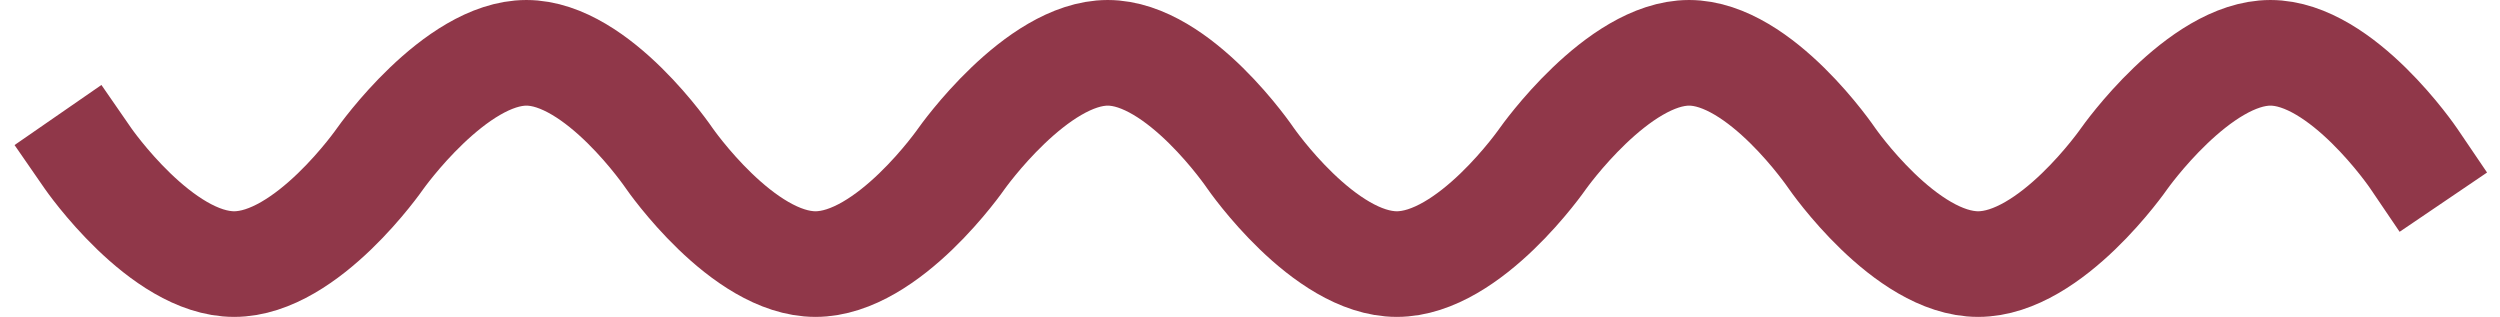
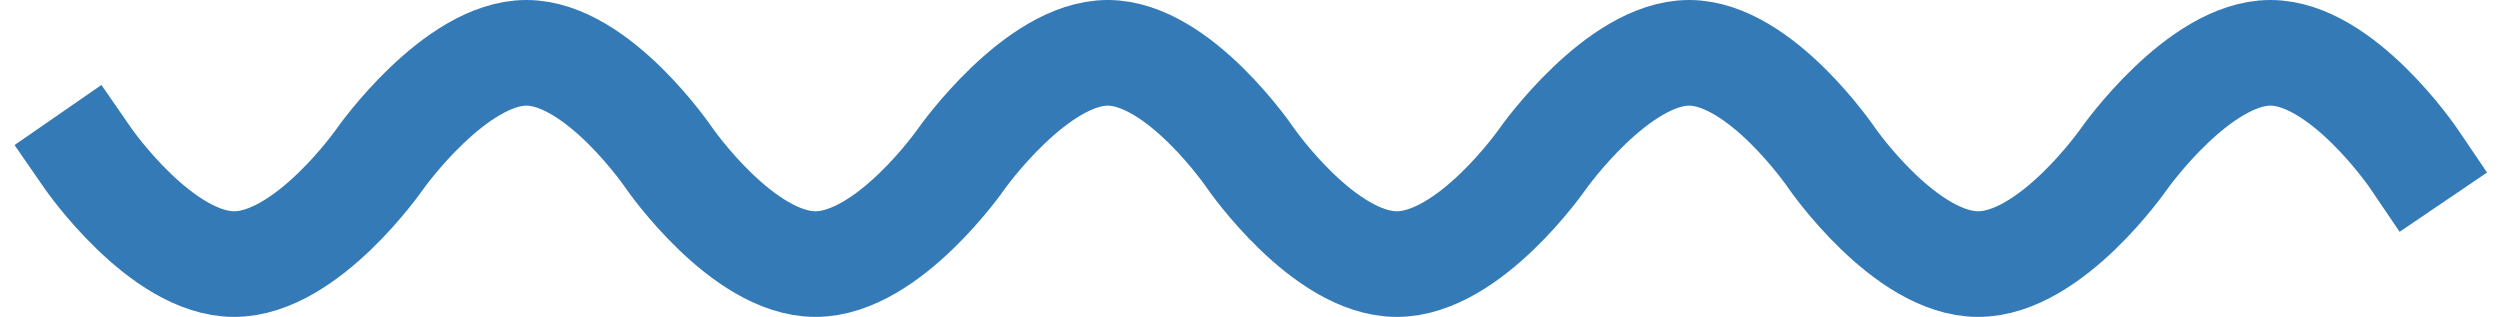
<svg xmlns="http://www.w3.org/2000/svg" width="71px" height="9px" viewBox="0 0 71 9" version="1.1">
  <defs />
  <g id="Page-1" stroke="none" stroke-width="1" fill="none" fill-rule="evenodd" stroke-linecap="square">
-     <path d="M2.5,4.5 C2.5,4.5 4.575,7.5 6.65,7.5 C8.725,7.5 10.8,4.5 10.8,4.5 C10.8,4.5 12.92,1.5 14.95,1.5 C16.98,1.5 19.01,4.5 19.01,4.5 C19.01,4.5 21.085,7.5 23.16,7.5 C25.235,7.5 27.31,4.5 27.31,4.5 C27.31,4.5 29.43,1.5 31.46,1.5 C33.49,1.5 35.52,4.5 35.52,4.5 C35.52,4.5 37.595,7.5 39.67,7.5 C41.745,7.5 43.82,4.5 43.82,4.5 C43.82,4.5 45.94,1.5 47.97,1.5 C50,1.5 52.03,4.5 52.03,4.5 C52.03,4.5 54.105,7.5 56.18,7.5 C58.255,7.5 60.33,4.5 60.33,4.5 C60.33,4.5 62.446,1.5 64.48,1.5 C66.515,1.5 68.549,4.5 68.549,4.5" id="Line" stroke="#903749" stroke-width="3" />
+     <path d="M2.5,4.5 C2.5,4.5 4.575,7.5 6.65,7.5 C8.725,7.5 10.8,4.5 10.8,4.5 C10.8,4.5 12.92,1.5 14.95,1.5 C16.98,1.5 19.01,4.5 19.01,4.5 C19.01,4.5 21.085,7.5 23.16,7.5 C25.235,7.5 27.31,4.5 27.31,4.5 C27.31,4.5 29.43,1.5 31.46,1.5 C33.49,1.5 35.52,4.5 35.52,4.5 C35.52,4.5 37.595,7.5 39.67,7.5 C41.745,7.5 43.82,4.5 43.82,4.5 C43.82,4.5 45.94,1.5 47.97,1.5 C50,1.5 52.03,4.5 52.03,4.5 C52.03,4.5 54.105,7.5 56.18,7.5 C58.255,7.5 60.33,4.5 60.33,4.5 C60.33,4.5 62.446,1.5 64.48,1.5 C66.515,1.5 68.549,4.5 68.549,4.5" id="Line" stroke="#337ab7" stroke-width="3" />
  </g>
</svg>
